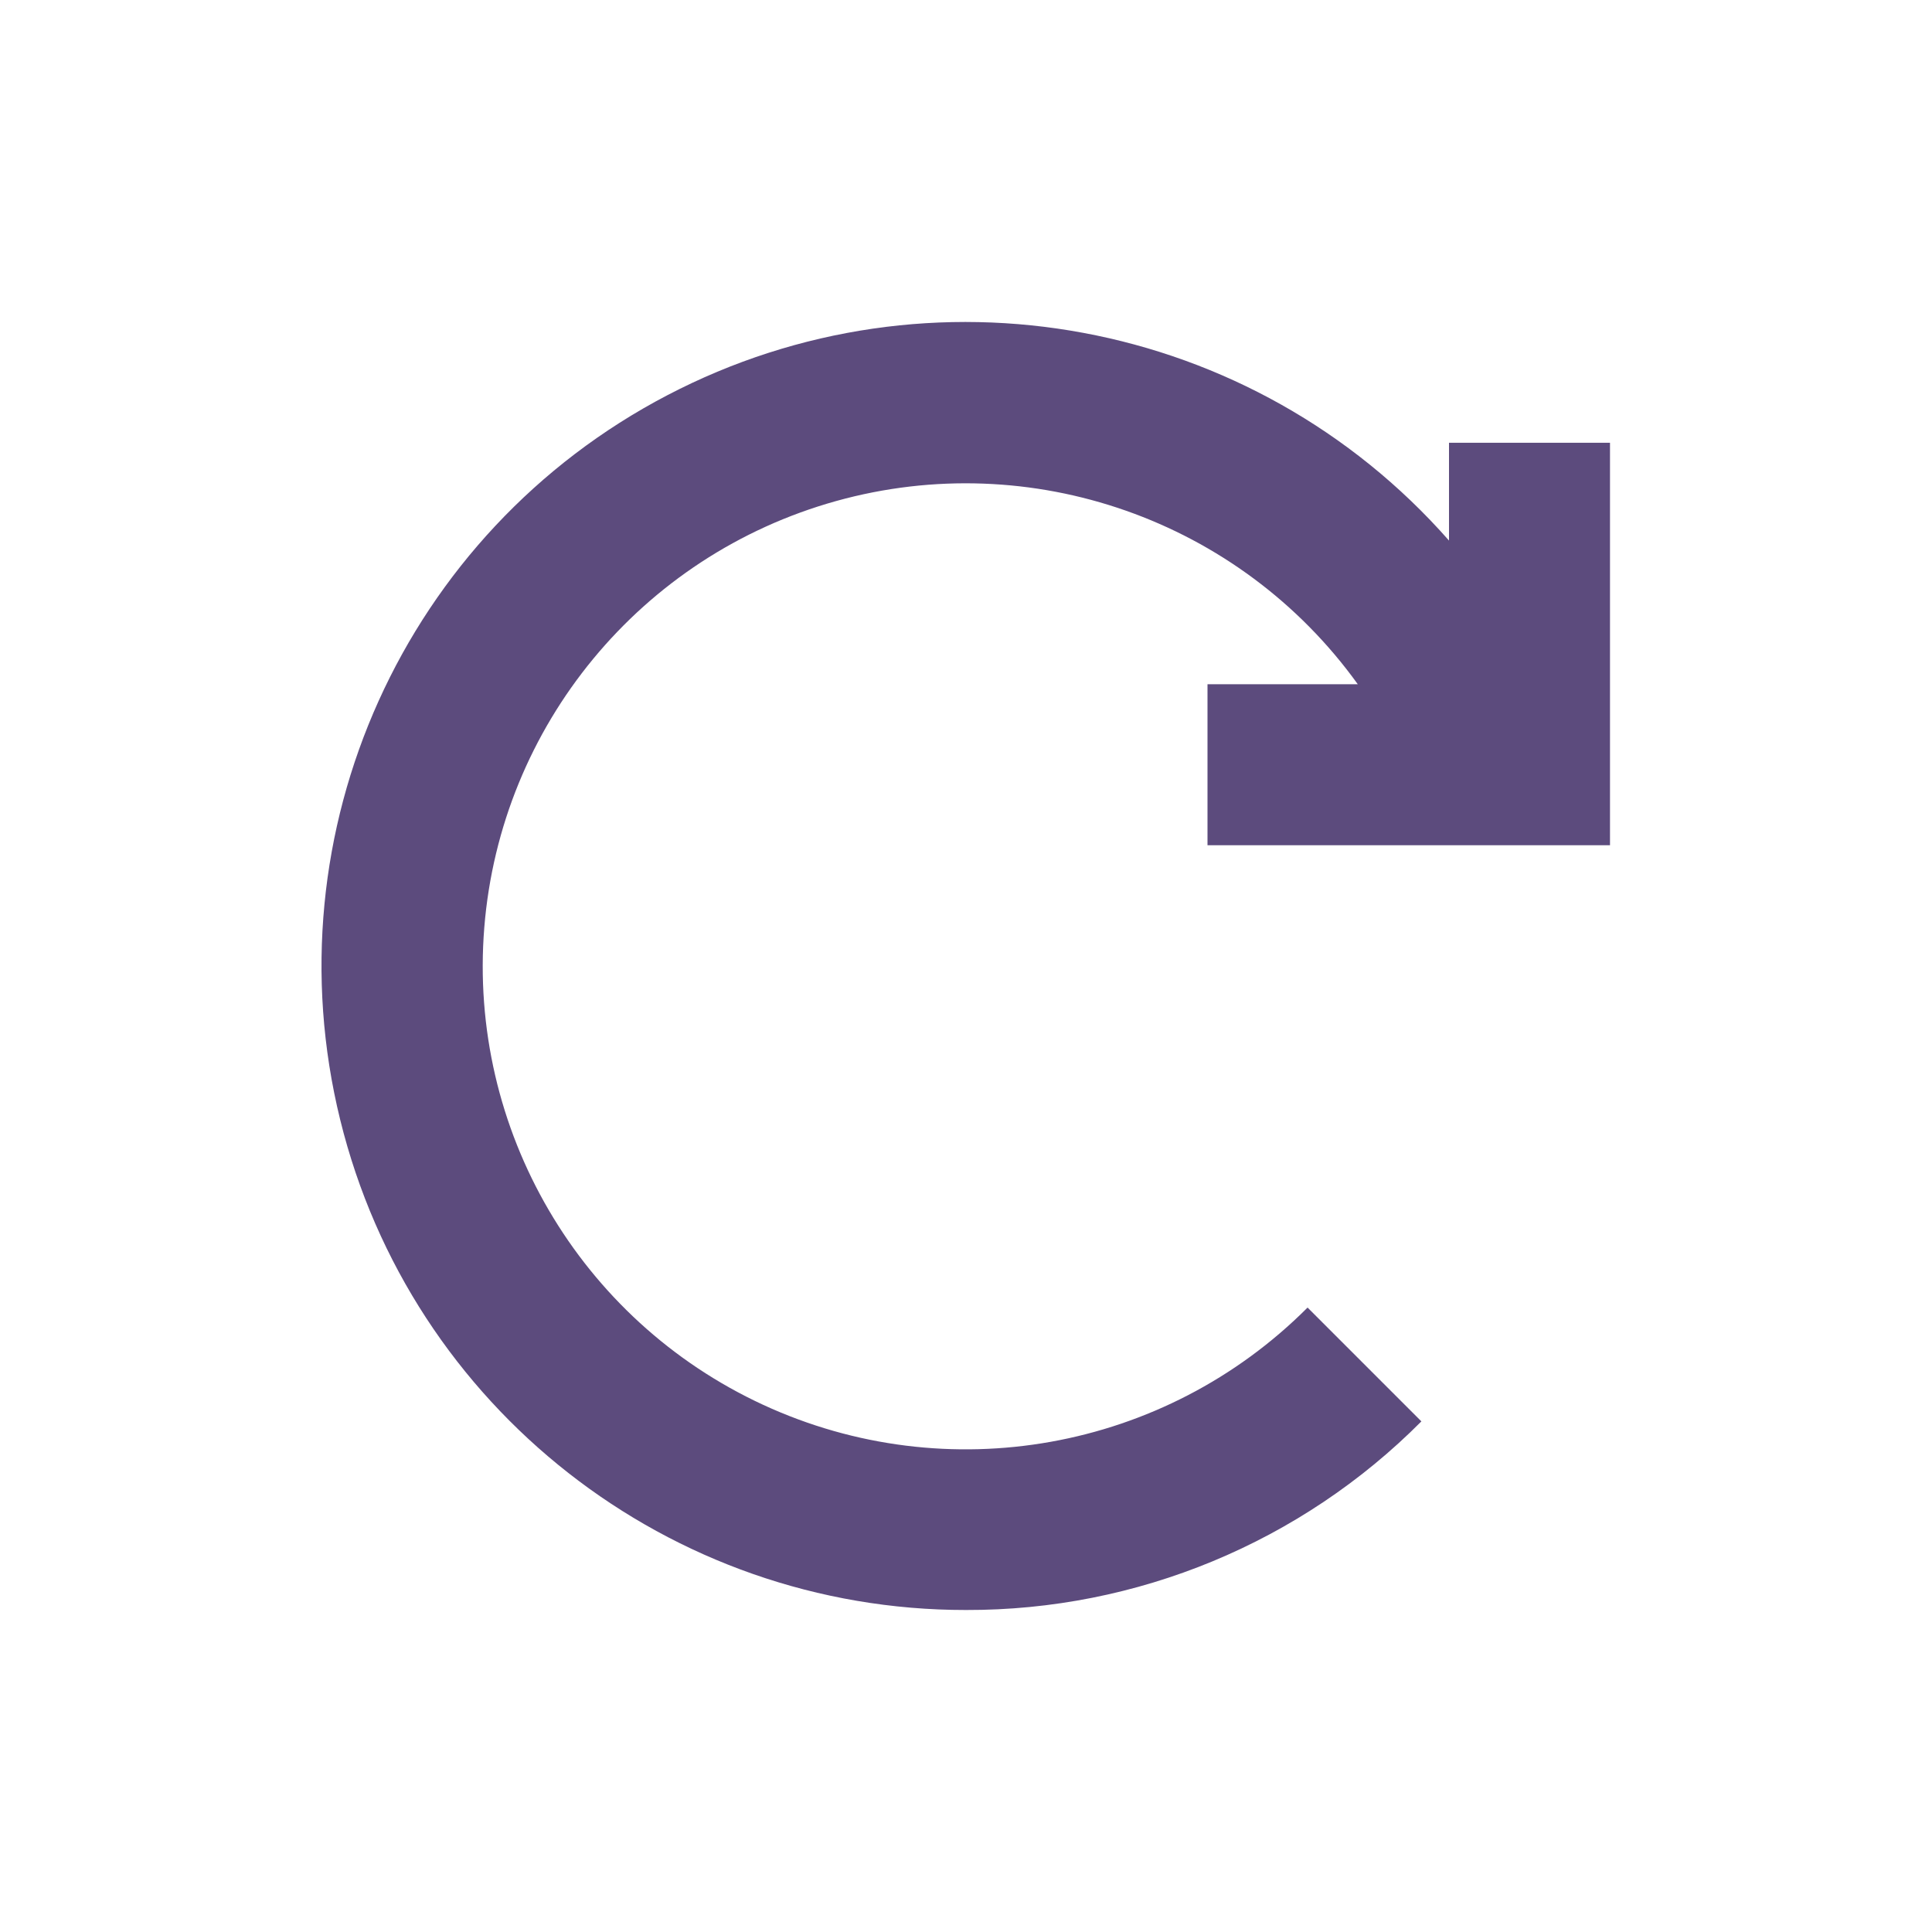
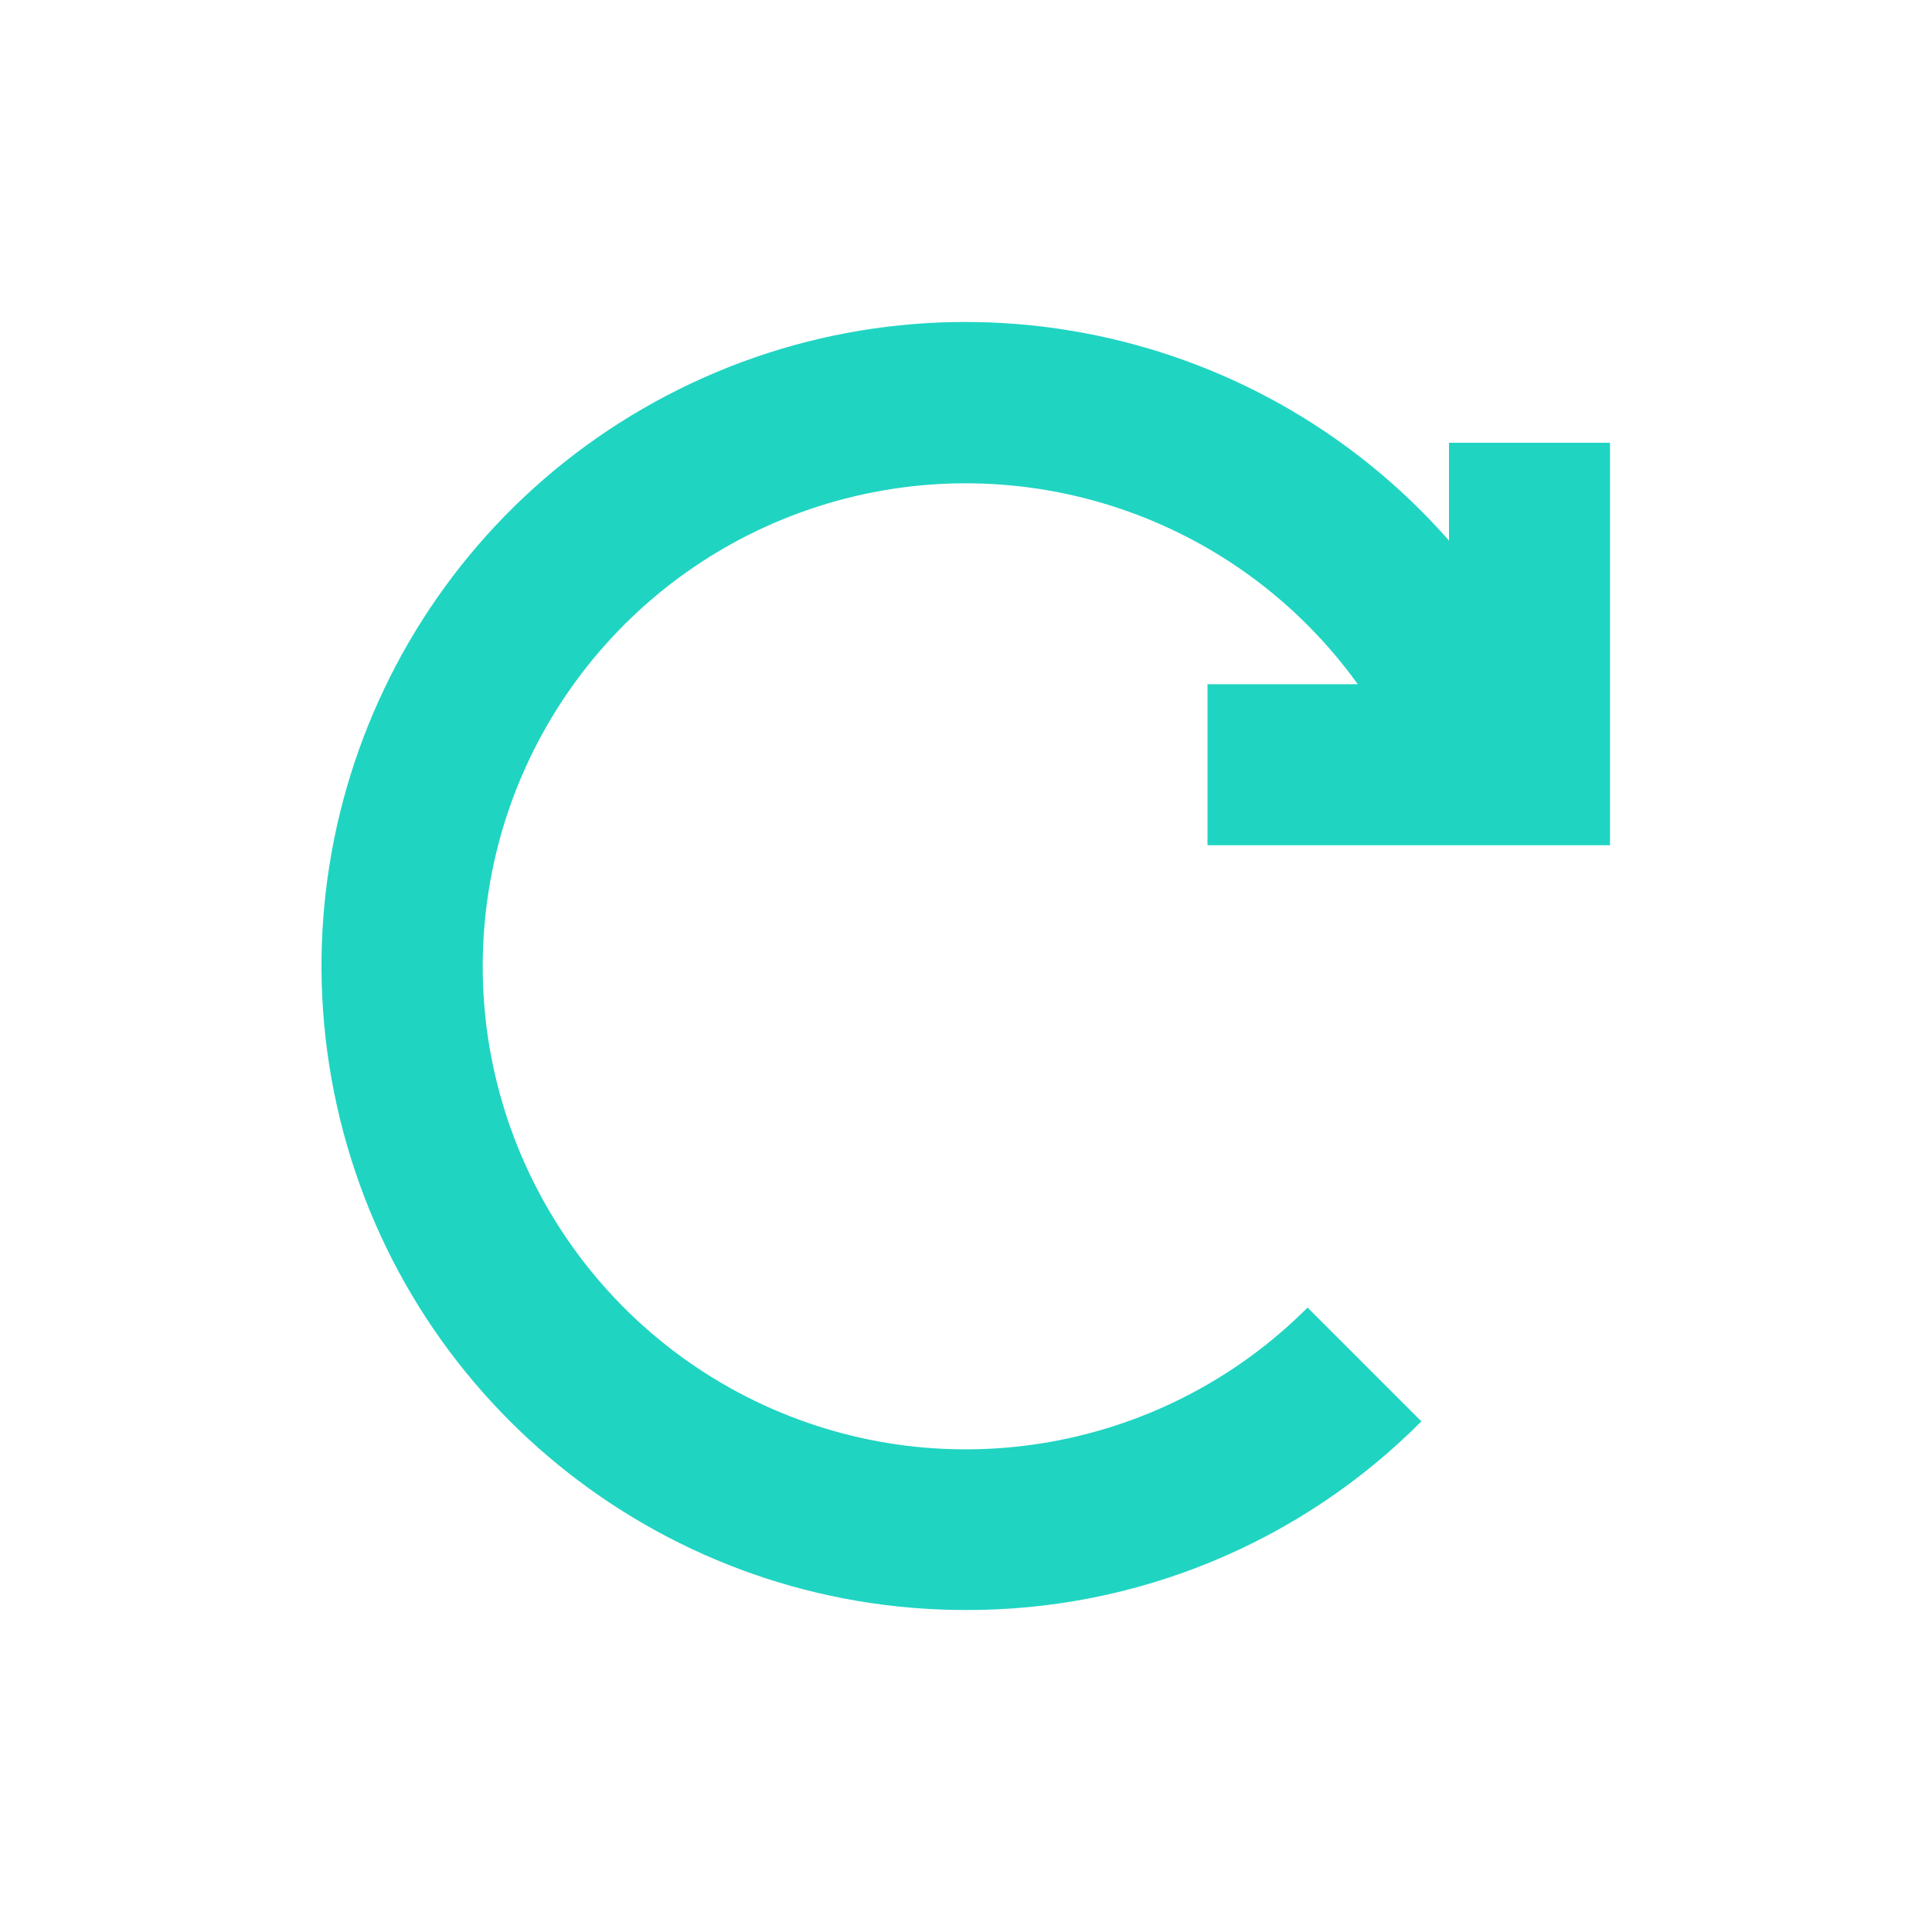
<svg xmlns="http://www.w3.org/2000/svg" width="24px" height="24px" viewBox="0 0 24 24" version="1.1">
  <g id="Artboard" stroke="none" stroke-width="1" fill="none" fill-rule="evenodd">
    <g id="ic-update" transform="translate(2, 2)">
      <polygon id="Rectangle_4642" points="0 0 20 0 20 20 0 20" />
-       <path d="M13,8.5 L18,8.5 L18,3.5 L16,3.5 L16,4.715 C13.566,1.949 9.557,1.203 6.291,2.909 C3.024,4.615 1.346,8.331 2.226,11.91 C3.105,15.488 6.315,18.003 10,18 C12.123,18.006 14.16,17.162 15.657,15.657 L14.243,14.243 C12.466,16.024 9.766,16.506 7.482,15.452 C5.198,14.397 3.814,12.03 4.016,9.522 C4.218,7.014 5.963,4.899 8.387,4.224 C10.81,3.549 13.398,4.458 14.867,6.5 L13,6.5 L13,8.5 Z" id="Path_18962" fill="#5C4B7D" fill-rule="nonzero" />
+       <path d="M13,8.5 L18,8.5 L18,3.5 L16,3.5 L16,4.715 C13.566,1.949 9.557,1.203 6.291,2.909 C3.024,4.615 1.346,8.331 2.226,11.91 C3.105,15.488 6.315,18.003 10,18 C12.123,18.006 14.16,17.162 15.657,15.657 L14.243,14.243 C12.466,16.024 9.766,16.506 7.482,15.452 C5.198,14.397 3.814,12.03 4.016,9.522 C4.218,7.014 5.963,4.899 8.387,4.224 C10.81,3.549 13.398,4.458 14.867,6.5 L13,6.5 L13,8.5 Z" id="Path_18962" fill="#20d4c2" fill-rule="nonzero" />
    </g>
  </g>
</svg>
